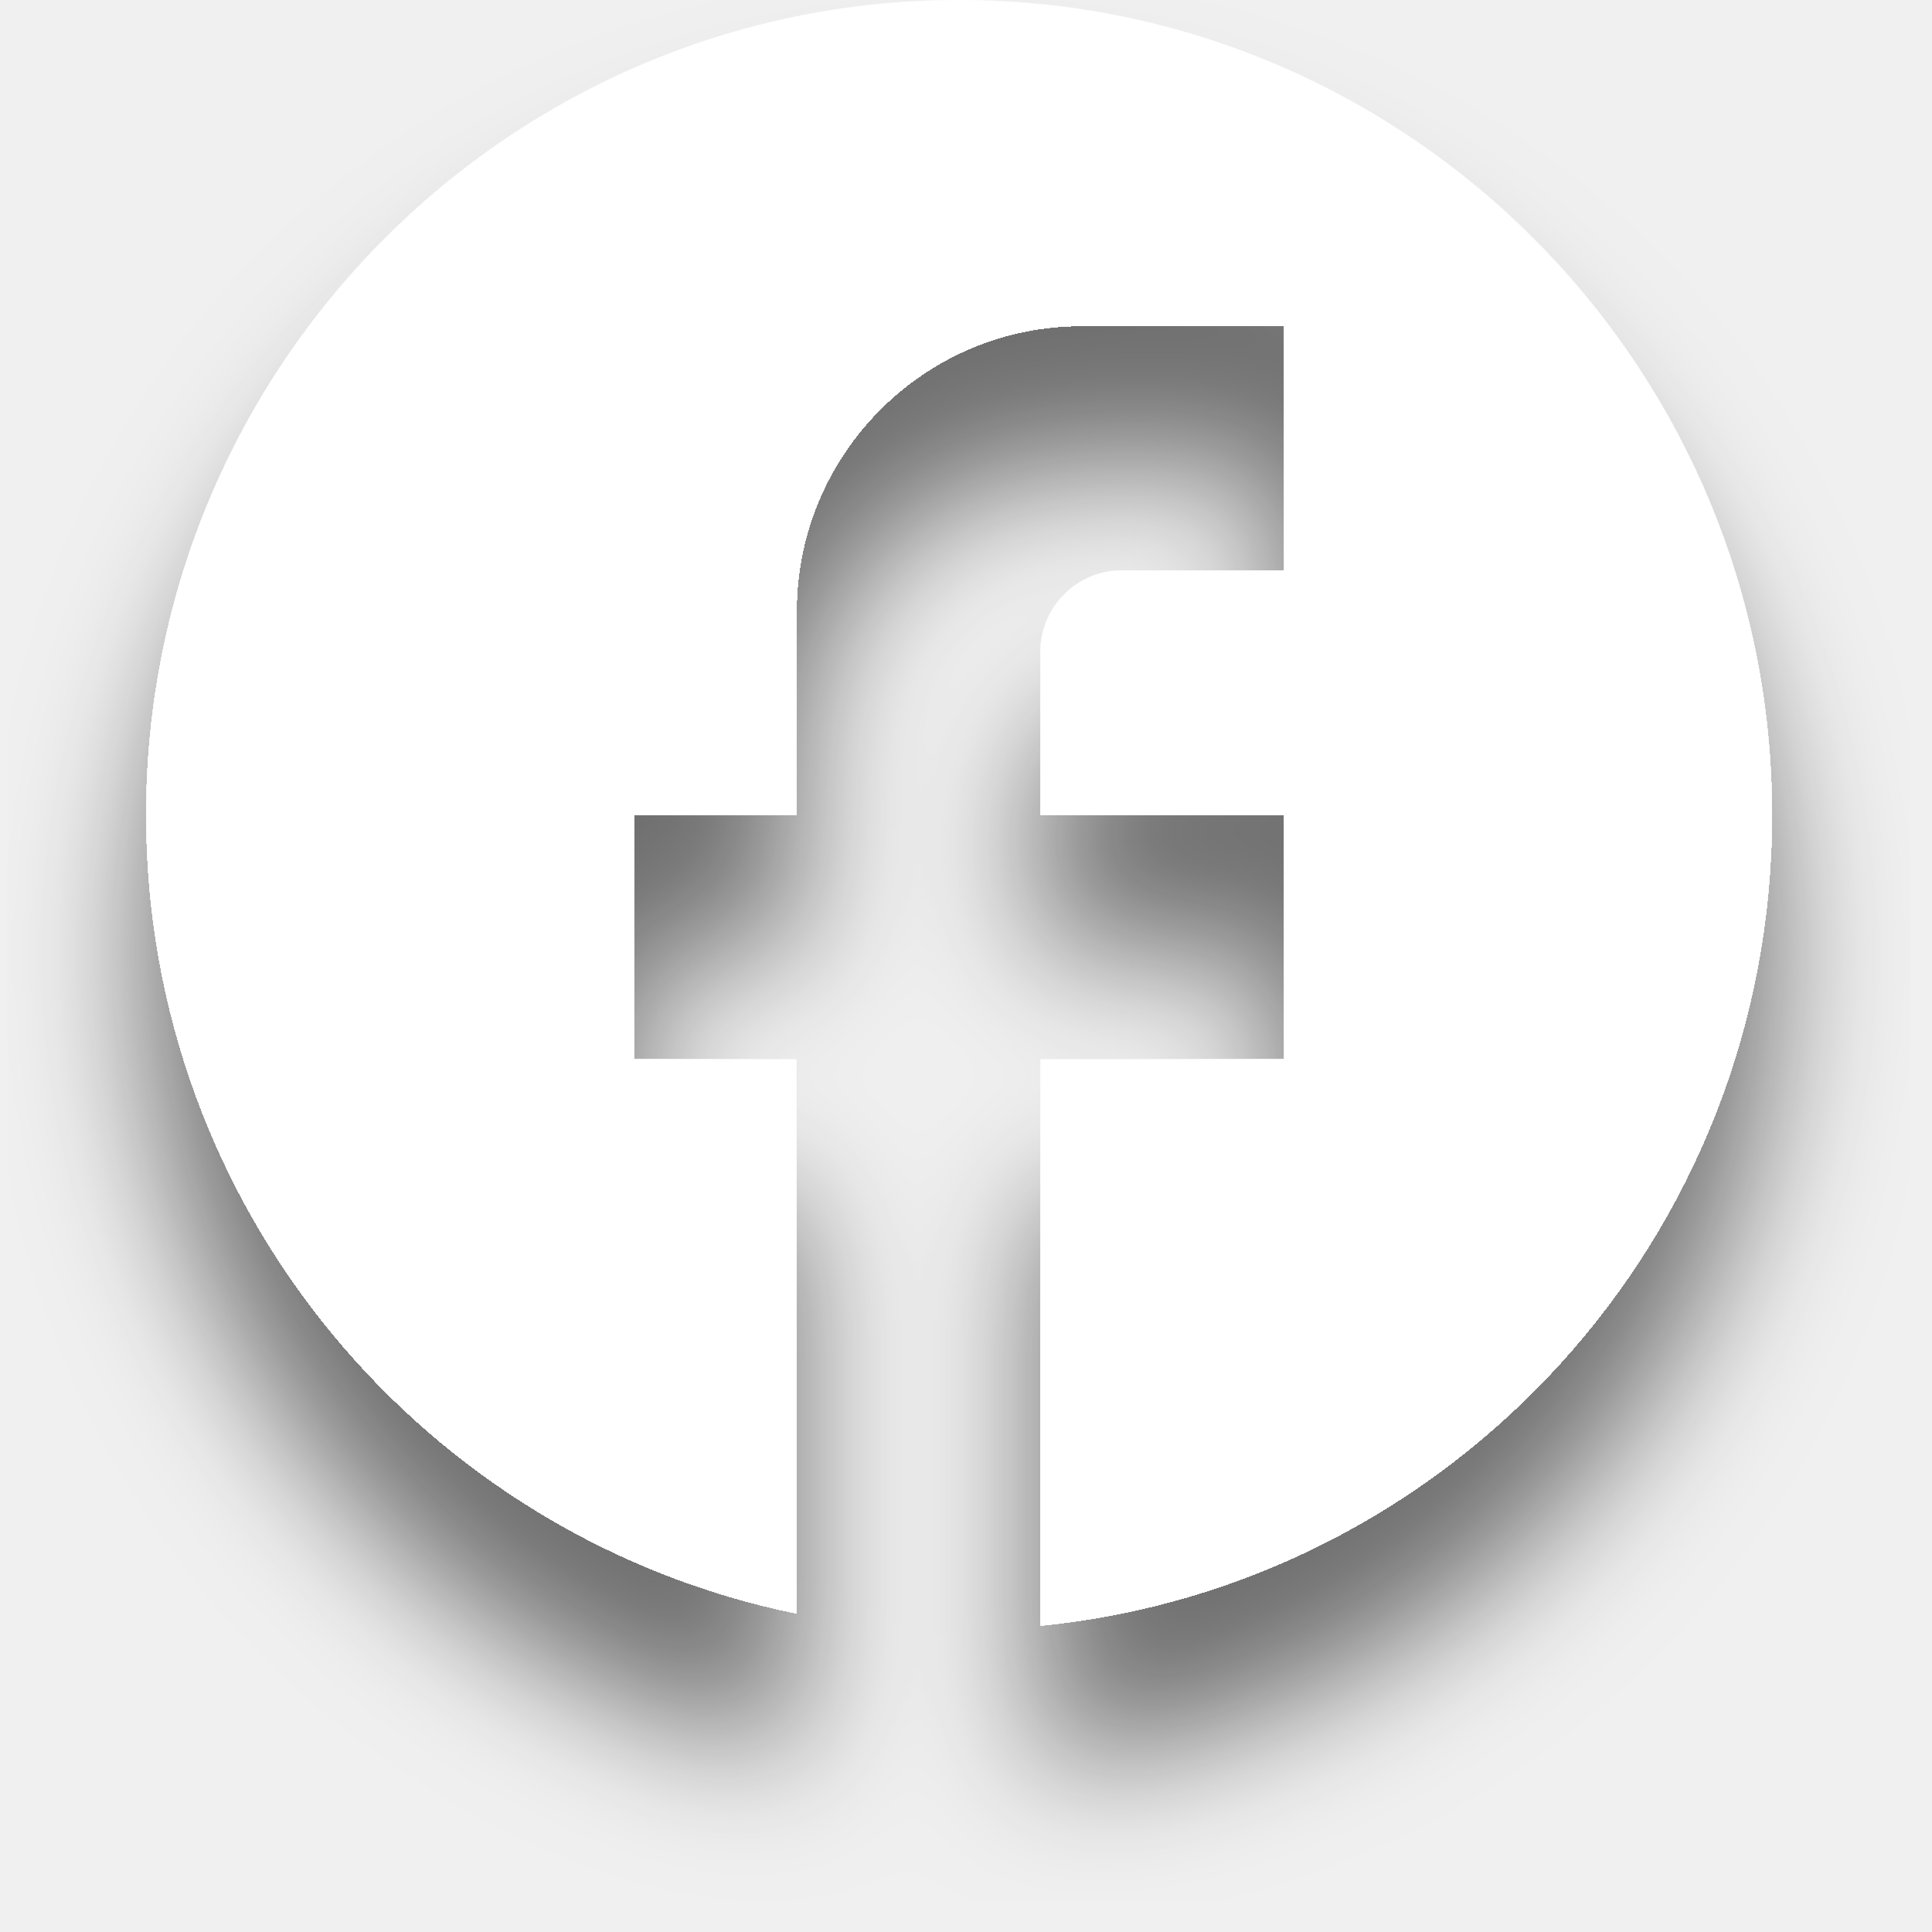
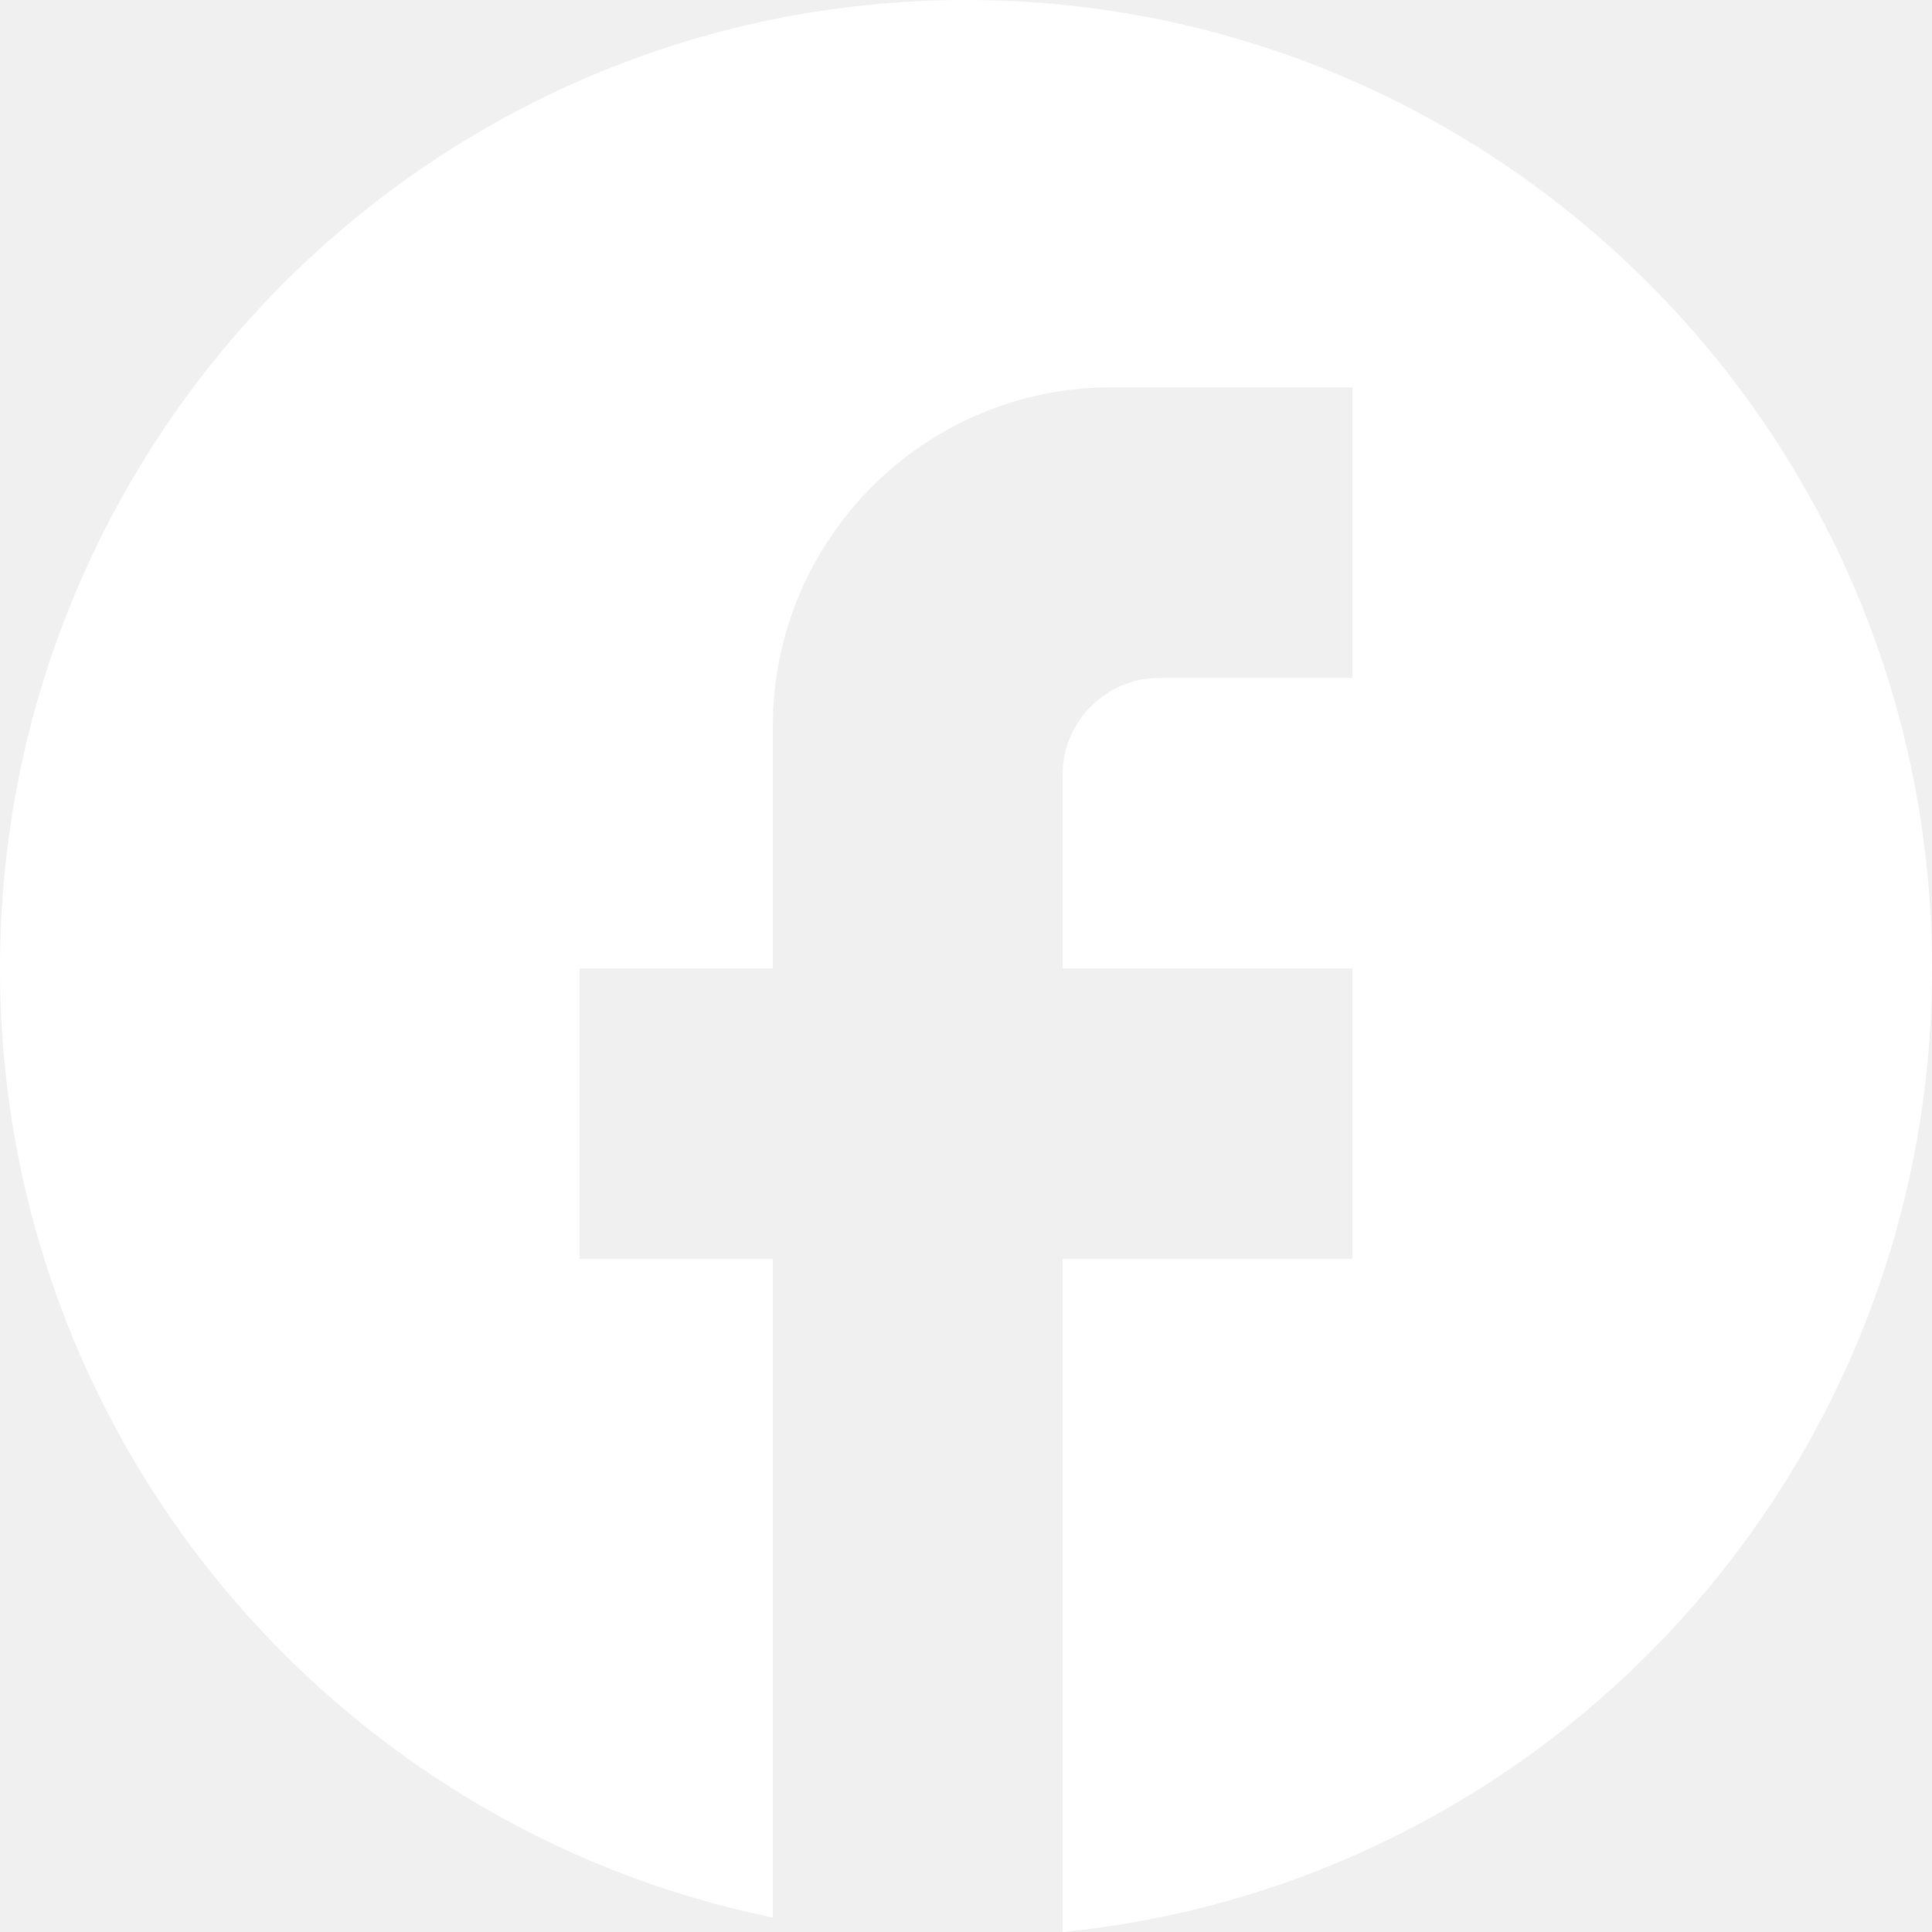
- <svg xmlns="http://www.w3.org/2000/svg" width="34" height="34" viewBox="0 0 28 28" fill="none">
-   <g filter="url(#filter0_d_190_200)">
-     <path d="M25.68 11.809C25.68 5.291 20.403 0 13.9 0C7.398 0 2.12 5.291 2.12 11.809C2.12 17.525 6.172 22.285 11.544 23.383V15.352H9.188V11.809H11.544V8.857C11.544 6.578 13.394 4.724 15.667 4.724H18.612V8.267H16.256C15.608 8.267 15.078 8.798 15.078 9.448V11.809H18.612V15.352H15.078V23.56C21.027 22.97 25.68 17.939 25.68 11.809Z" fill="white" />
-   </g>
-   <defs>
-     <filter id="filter0_d_190_200" x="0.12" y="0" width="27.56" height="27.56" filterUnits="userSpaceOnUse" color-interpolation-filters="sRGB">
-       <feFlood flood-opacity="0" result="BackgroundImageFix" />
-       <feColorMatrix in="SourceAlpha" type="matrix" values="0 0 0 0 0 0 0 0 0 0 0 0 0 0 0 0 0 0 127 0" result="hardAlpha" />
-       <feOffset dy="2" />
-       <feGaussianBlur stdDeviation="1" />
-       <feComposite in2="hardAlpha" operator="out" />
-       <feColorMatrix type="matrix" values="0 0 0 0 0 0 0 0 0 0 0 0 0 0 0 0 0 0 0.54 0" />
-       <feBlend mode="normal" in2="BackgroundImageFix" result="effect1_dropShadow_190_200" />
-       <feBlend mode="normal" in="SourceGraphic" in2="effect1_dropShadow_190_200" result="shape" />
-     </filter>
-   </defs>
+ <svg xmlns="http://www.w3.org/2000/svg" width="28" height="28" viewBox="0 0 28 28" fill="none">
+   <path d="M28 14.035C28 6.288 21.728 0 14 0C6.272 0 0 6.288 0 14.035C0 20.828 4.816 26.484 11.2 27.79V18.246H8.4V14.035H11.2V10.526C11.2 7.818 13.398 5.614 16.1 5.614H19.6V9.825H16.8C16.03 9.825 15.4 10.456 15.4 11.228V14.035H19.6V18.246H15.4V28C22.47 27.298 28 21.319 28 14.035Z" fill="white" />
</svg>
